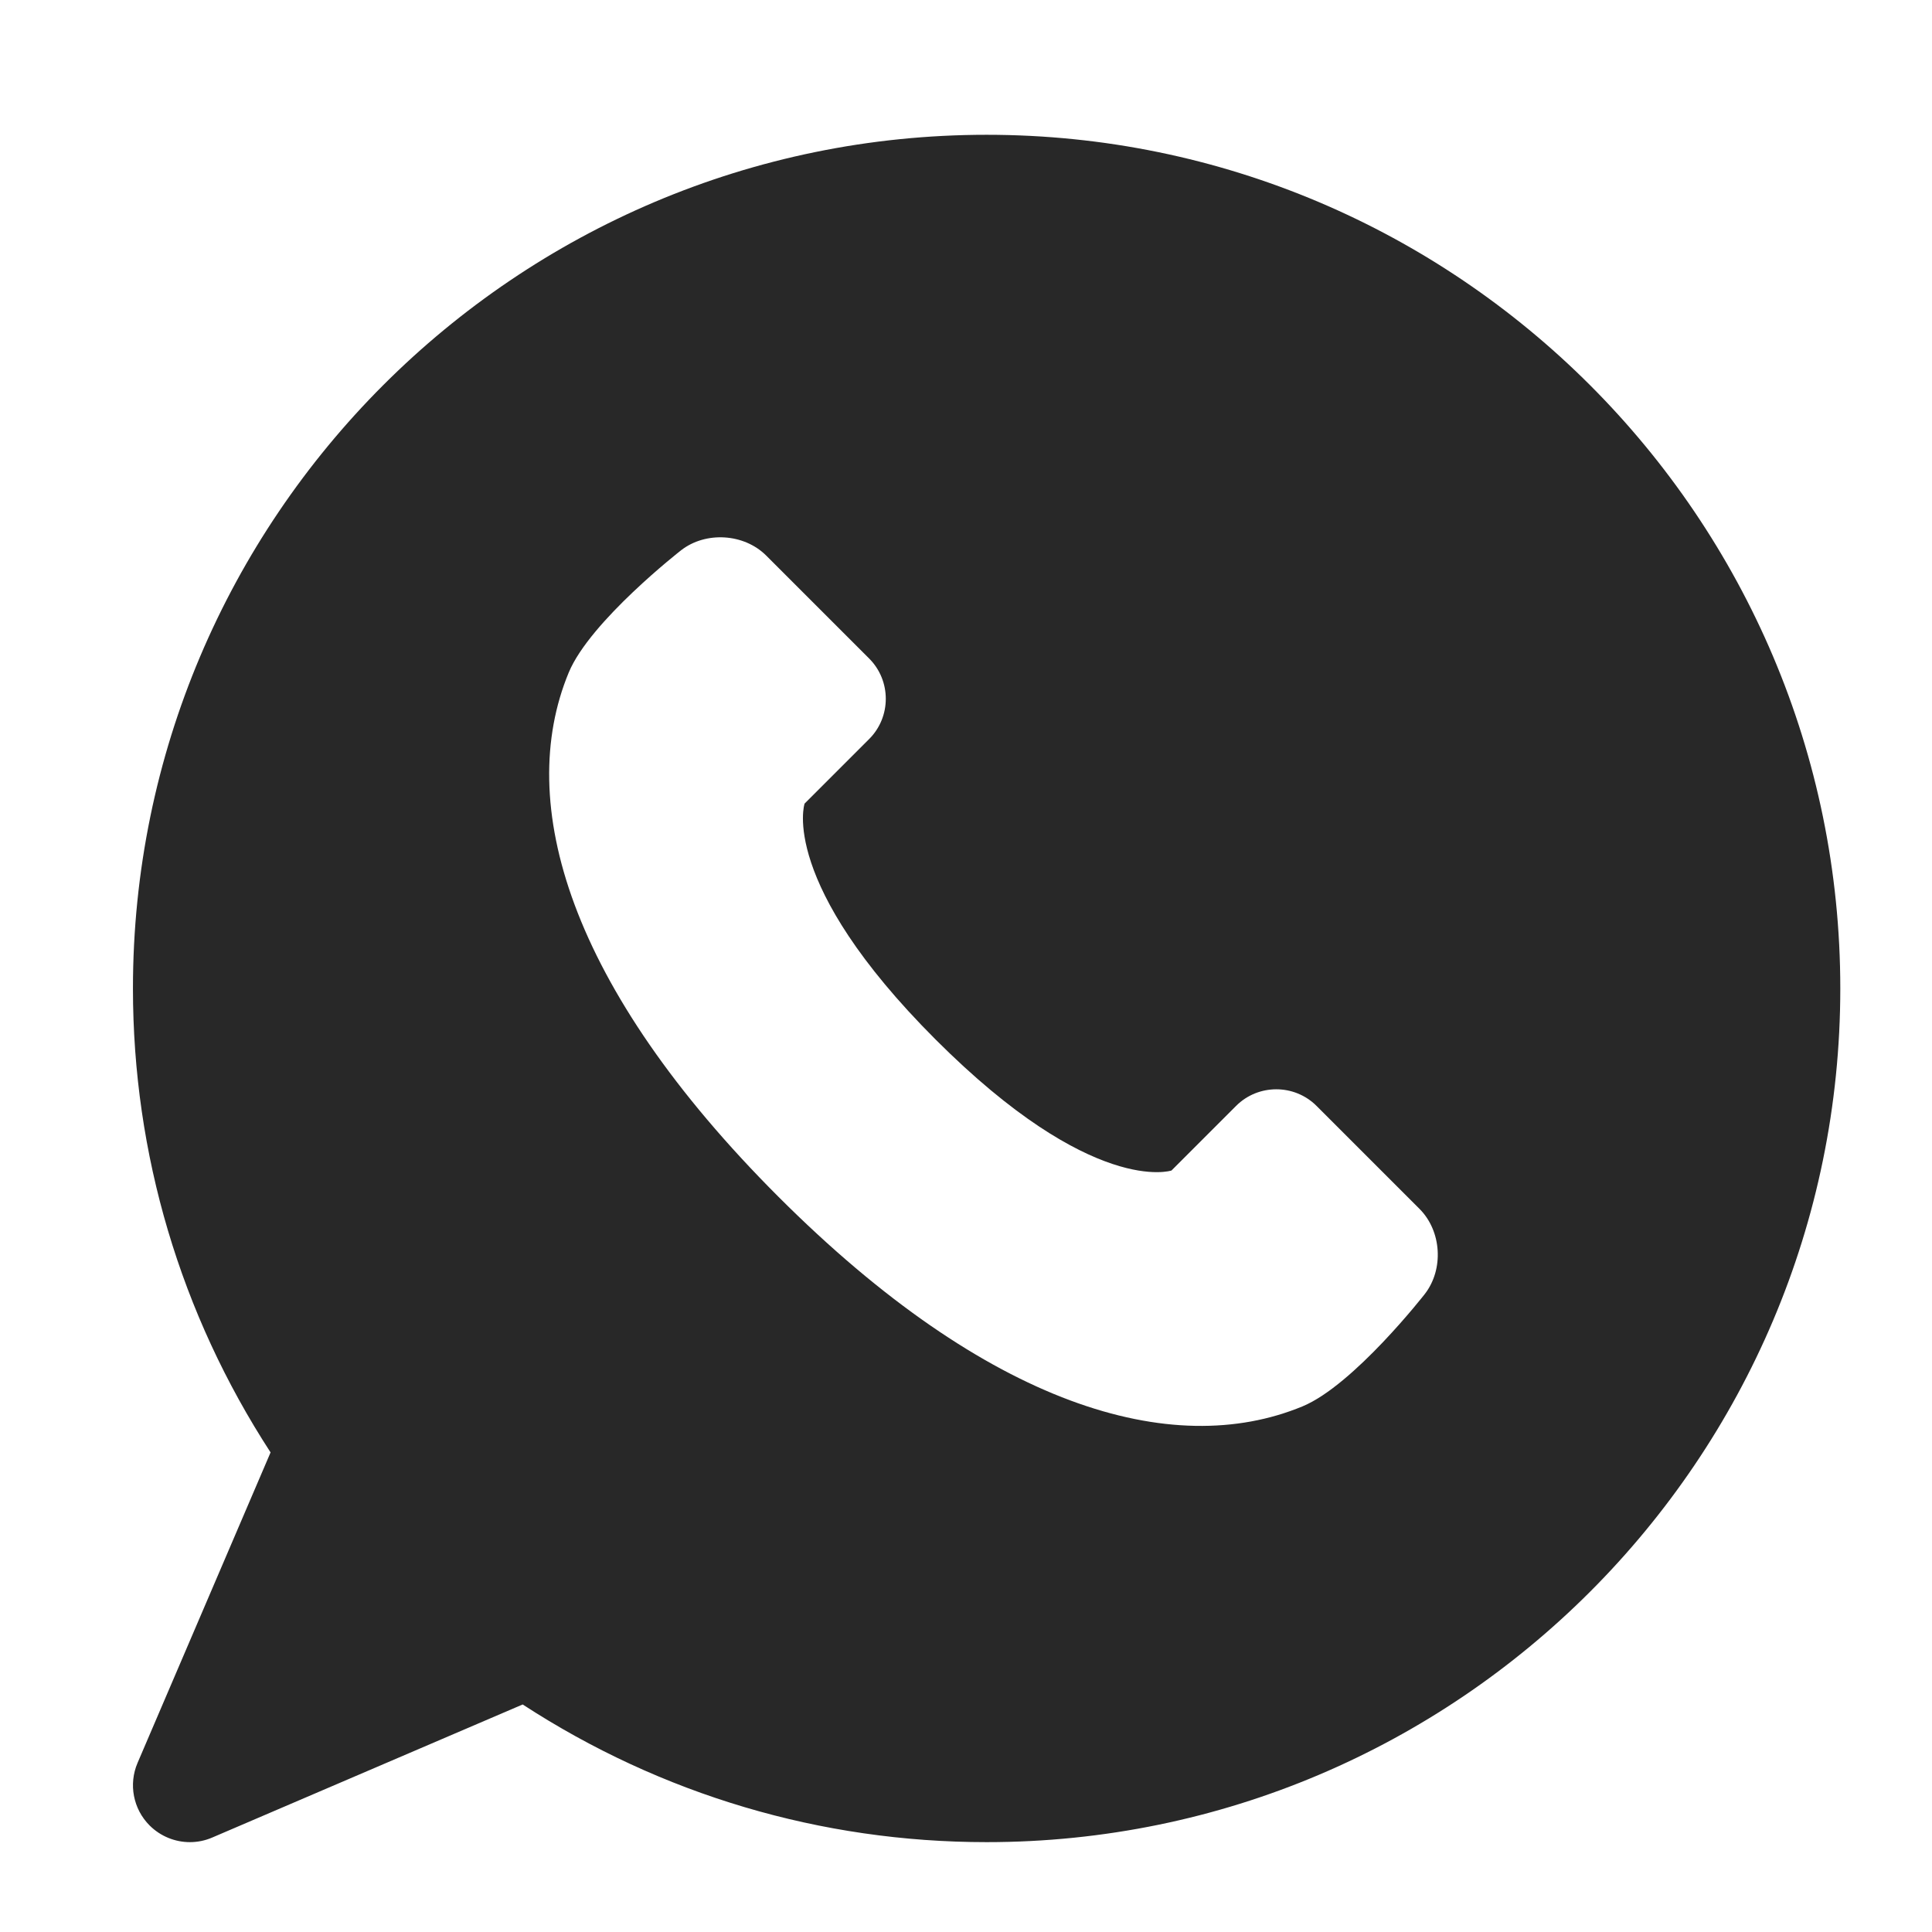
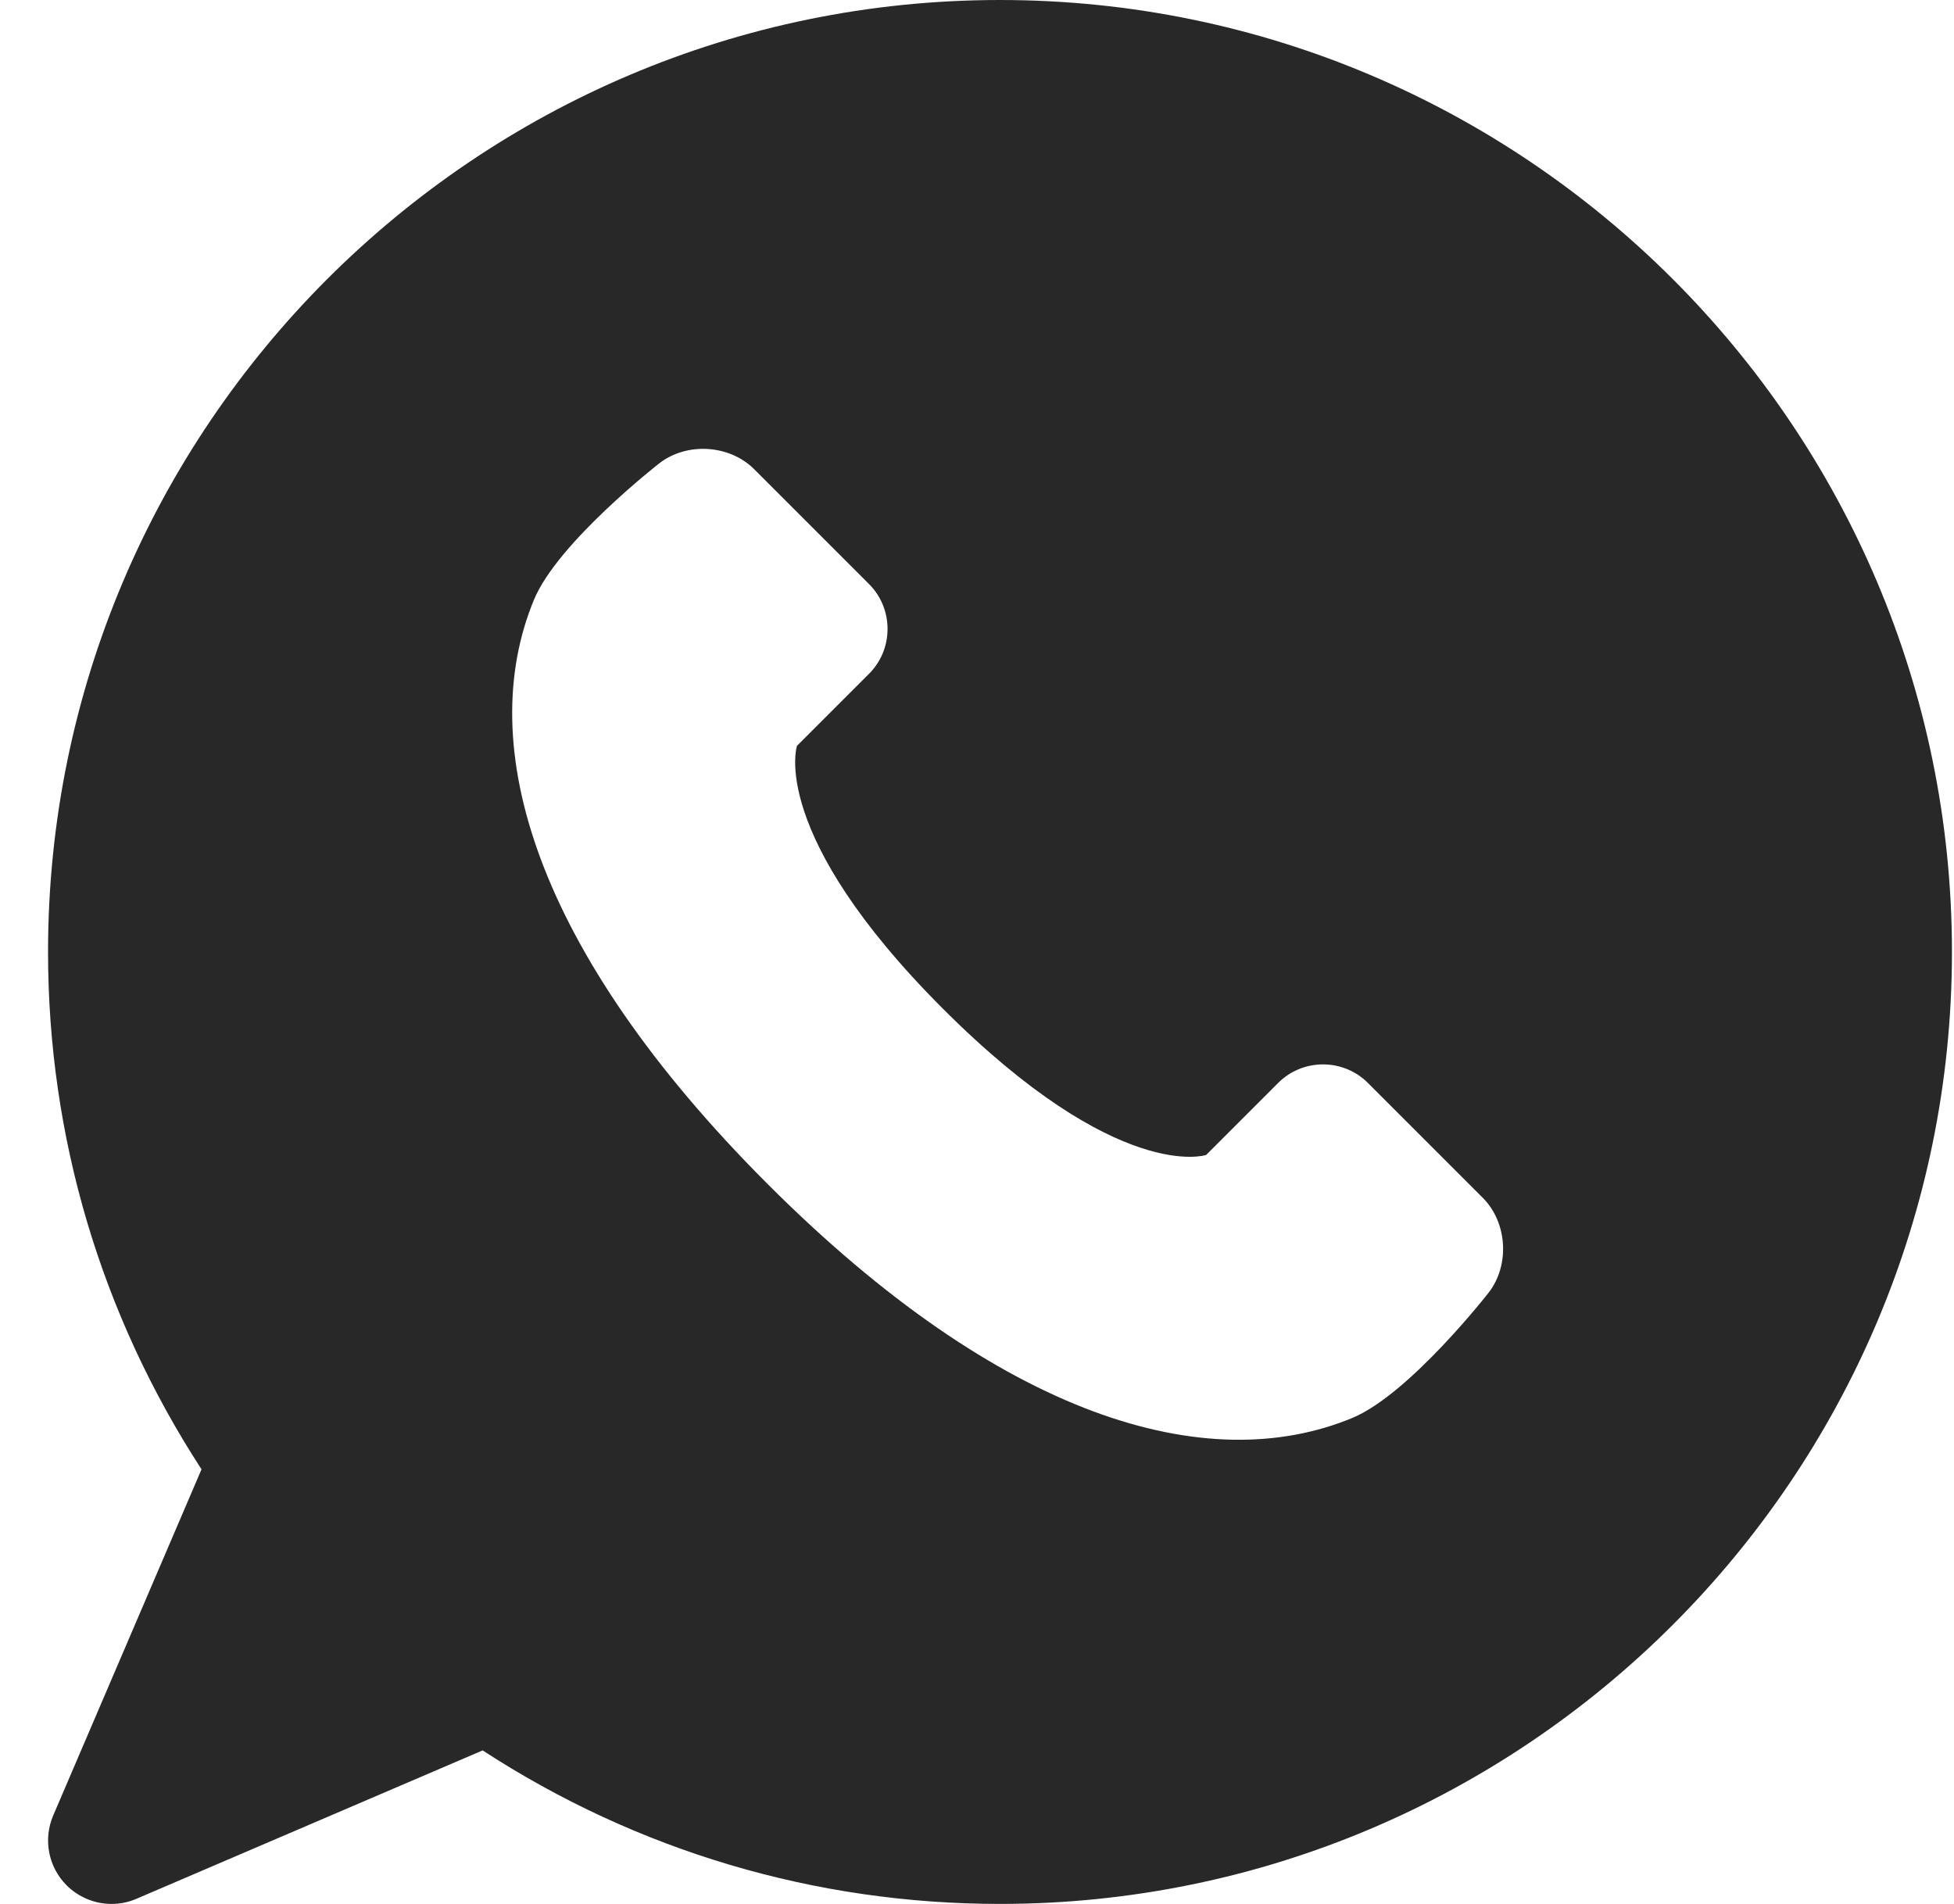
- <svg xmlns="http://www.w3.org/2000/svg" width="43" height="43" viewBox="0 0 43 43" fill="none">
-   <path d="M21.959 3C11.482 3 2.959 11.523 2.959 22C2.959 25.686 4.016 29.24 6.022 32.326L3.062 39.235C2.858 39.71 2.964 40.263 3.33 40.629C3.573 40.871 3.897 41 4.226 41C4.394 41 4.564 40.967 4.725 40.897L11.633 37.936C14.719 39.944 18.273 41 21.959 41C32.436 41 40.959 32.477 40.959 22C40.959 11.523 32.436 3 21.959 3ZM31.711 28.801C31.711 28.801 30.132 30.827 28.99 31.301C26.088 32.502 21.991 31.301 17.324 26.635C12.658 21.968 11.456 17.871 12.658 14.969C13.132 13.826 15.158 12.248 15.158 12.248C15.707 11.82 16.561 11.873 17.053 12.365L19.345 14.657C19.838 15.15 19.838 15.956 19.345 16.448L17.907 17.886C17.907 17.886 17.324 19.635 20.823 23.136C24.323 26.635 26.073 26.052 26.073 26.052L27.511 24.614C28.003 24.121 28.809 24.121 29.302 24.614L31.594 26.906C32.086 27.398 32.139 28.25 31.711 28.801Z" fill="#282828" />
+ <svg xmlns="http://www.w3.org/2000/svg" width="39" height="38" viewBox="0 0 39 38" fill="none">
+   <path d="M19.959 0C9.482 0 0.959 8.523 0.959 19C0.959 22.686 2.016 26.24 4.022 29.326L1.062 36.235C0.858 36.71 0.964 37.263 1.33 37.629C1.573 37.871 1.897 38 2.226 38C2.394 38 2.564 37.967 2.725 37.897L9.633 34.936C12.719 36.944 16.273 38 19.959 38C30.436 38 38.959 29.477 38.959 19C38.959 8.523 30.436 0 19.959 0ZM29.711 25.801C29.711 25.801 28.132 27.827 26.99 28.301C24.088 29.502 19.991 28.301 15.324 23.635C10.658 18.968 9.456 14.871 10.658 11.969C11.132 10.826 13.158 9.248 13.158 9.248C13.707 8.82 14.561 8.873 15.053 9.365L17.345 11.657C17.838 12.15 17.838 12.956 17.345 13.448L15.907 14.886C15.907 14.886 15.324 16.635 18.823 20.136C22.323 23.635 24.073 23.052 24.073 23.052L25.511 21.614C26.003 21.121 26.809 21.121 27.302 21.614L29.594 23.906C30.086 24.398 30.139 25.25 29.711 25.801Z" fill="#282828" />
</svg>
